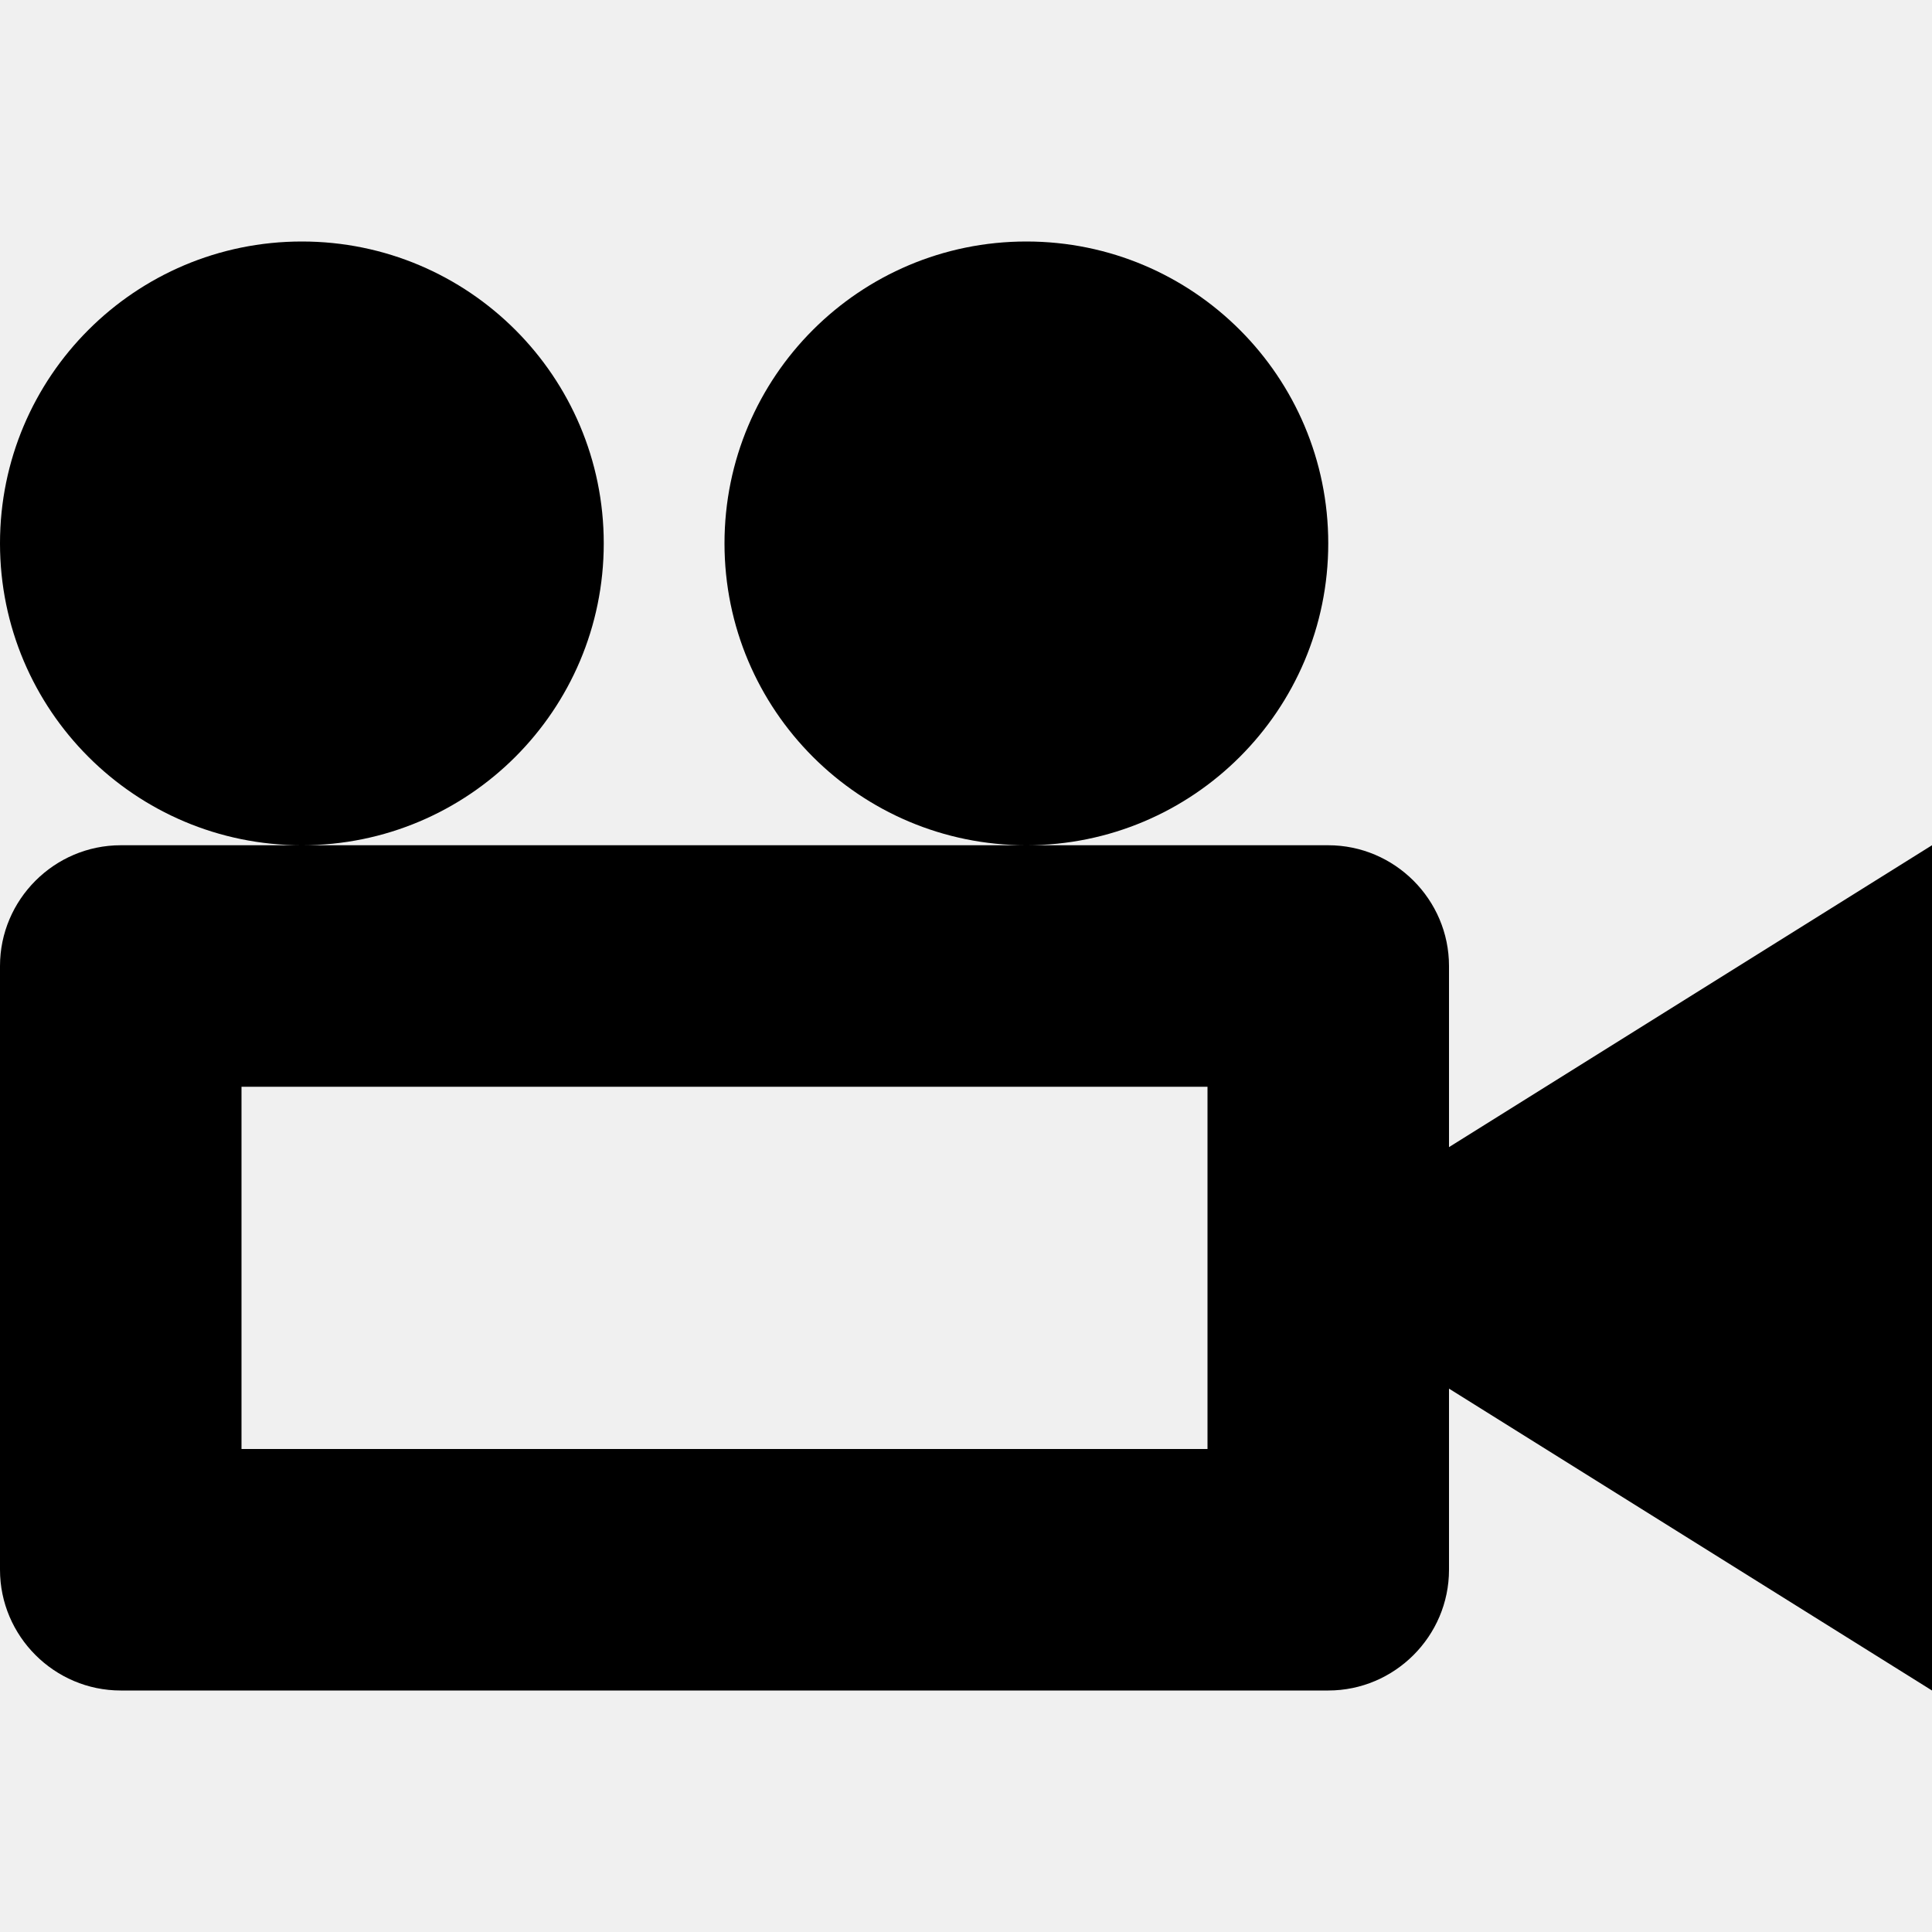
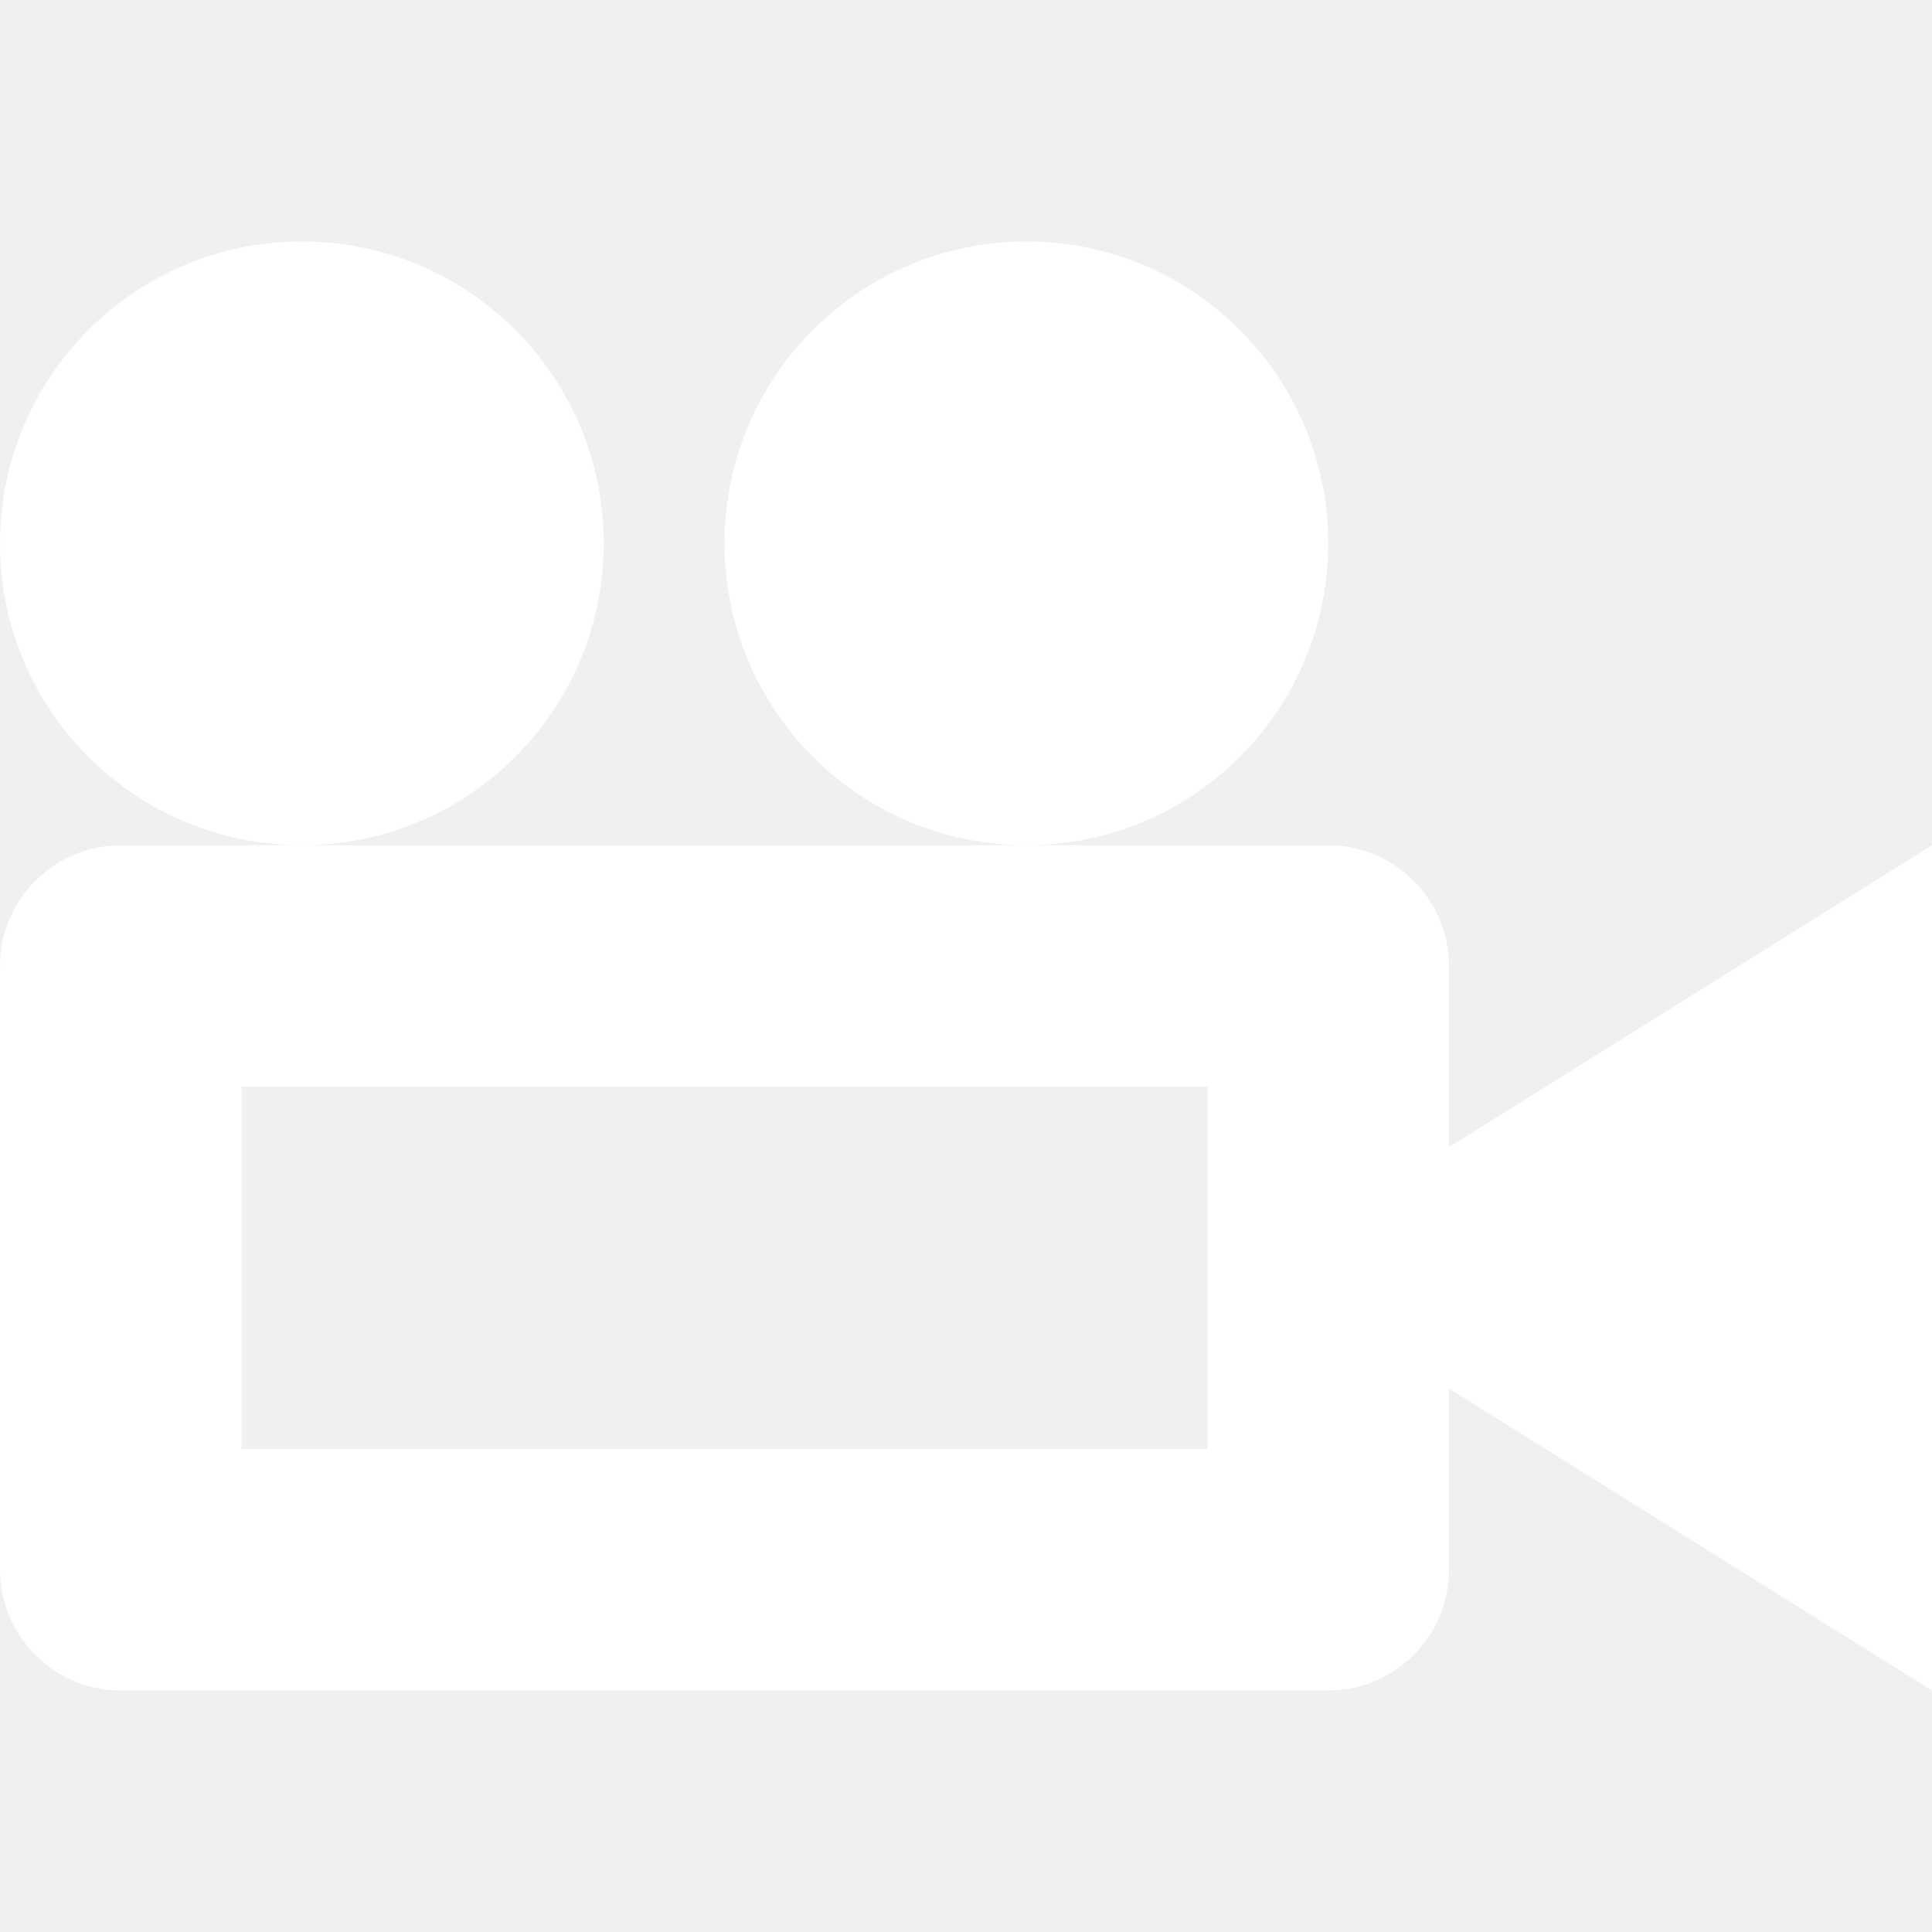
- <svg xmlns="http://www.w3.org/2000/svg" stroke="currentColor" fill="currentColor" stroke-width="0" version="1.1" viewBox="0 0 16 16" height="1em" width="1em">
-   <path d="M6 4.5c0-1.381 1.119-2.5 2.5-2.5s2.5 1.119 2.5 2.5c0 1.381-1.119 2.5-2.5 2.5s-2.5-1.119-2.5-2.5zM0 4.5c0-1.381 1.119-2.5 2.5-2.5s2.5 1.119 2.5 2.5c0 1.381-1.119 2.5-2.5 2.5s-2.5-1.119-2.5-2.5zM12 9.5v-1.5c0-0.55-0.45-1-1-1h-10c-0.55 0-1 0.45-1 1v5c0 0.55 0.45 1 1 1h10c0.55 0 1-0.45 1-1v-1.5l4 2.5v-7l-4 2.5zM10 12h-8v-3h8v3z">
-     </path>
+ <svg xmlns="http://www.w3.org/2000/svg" stroke="#fff" fill="#fff" stroke-width="0" viewBox="0 0 16 16" height="1em" width="1em">
+   <path d="M6 4.5a2.5 2.5 0 115 0 2.5 2.5 0 01-5 0zm-6 0a2.5 2.5 0 115 0 2.5 2.5 0 01-5 0zm12 5V8c0-.55-.45-1-1-1H1c-.55 0-1 .45-1 1v5c0 .55.45 1 1 1h10c.55 0 1-.45 1-1v-1.5l4 2.5V7l-4 2.5zM10 12H2V9h8v3z" stroke="none" />
</svg>
